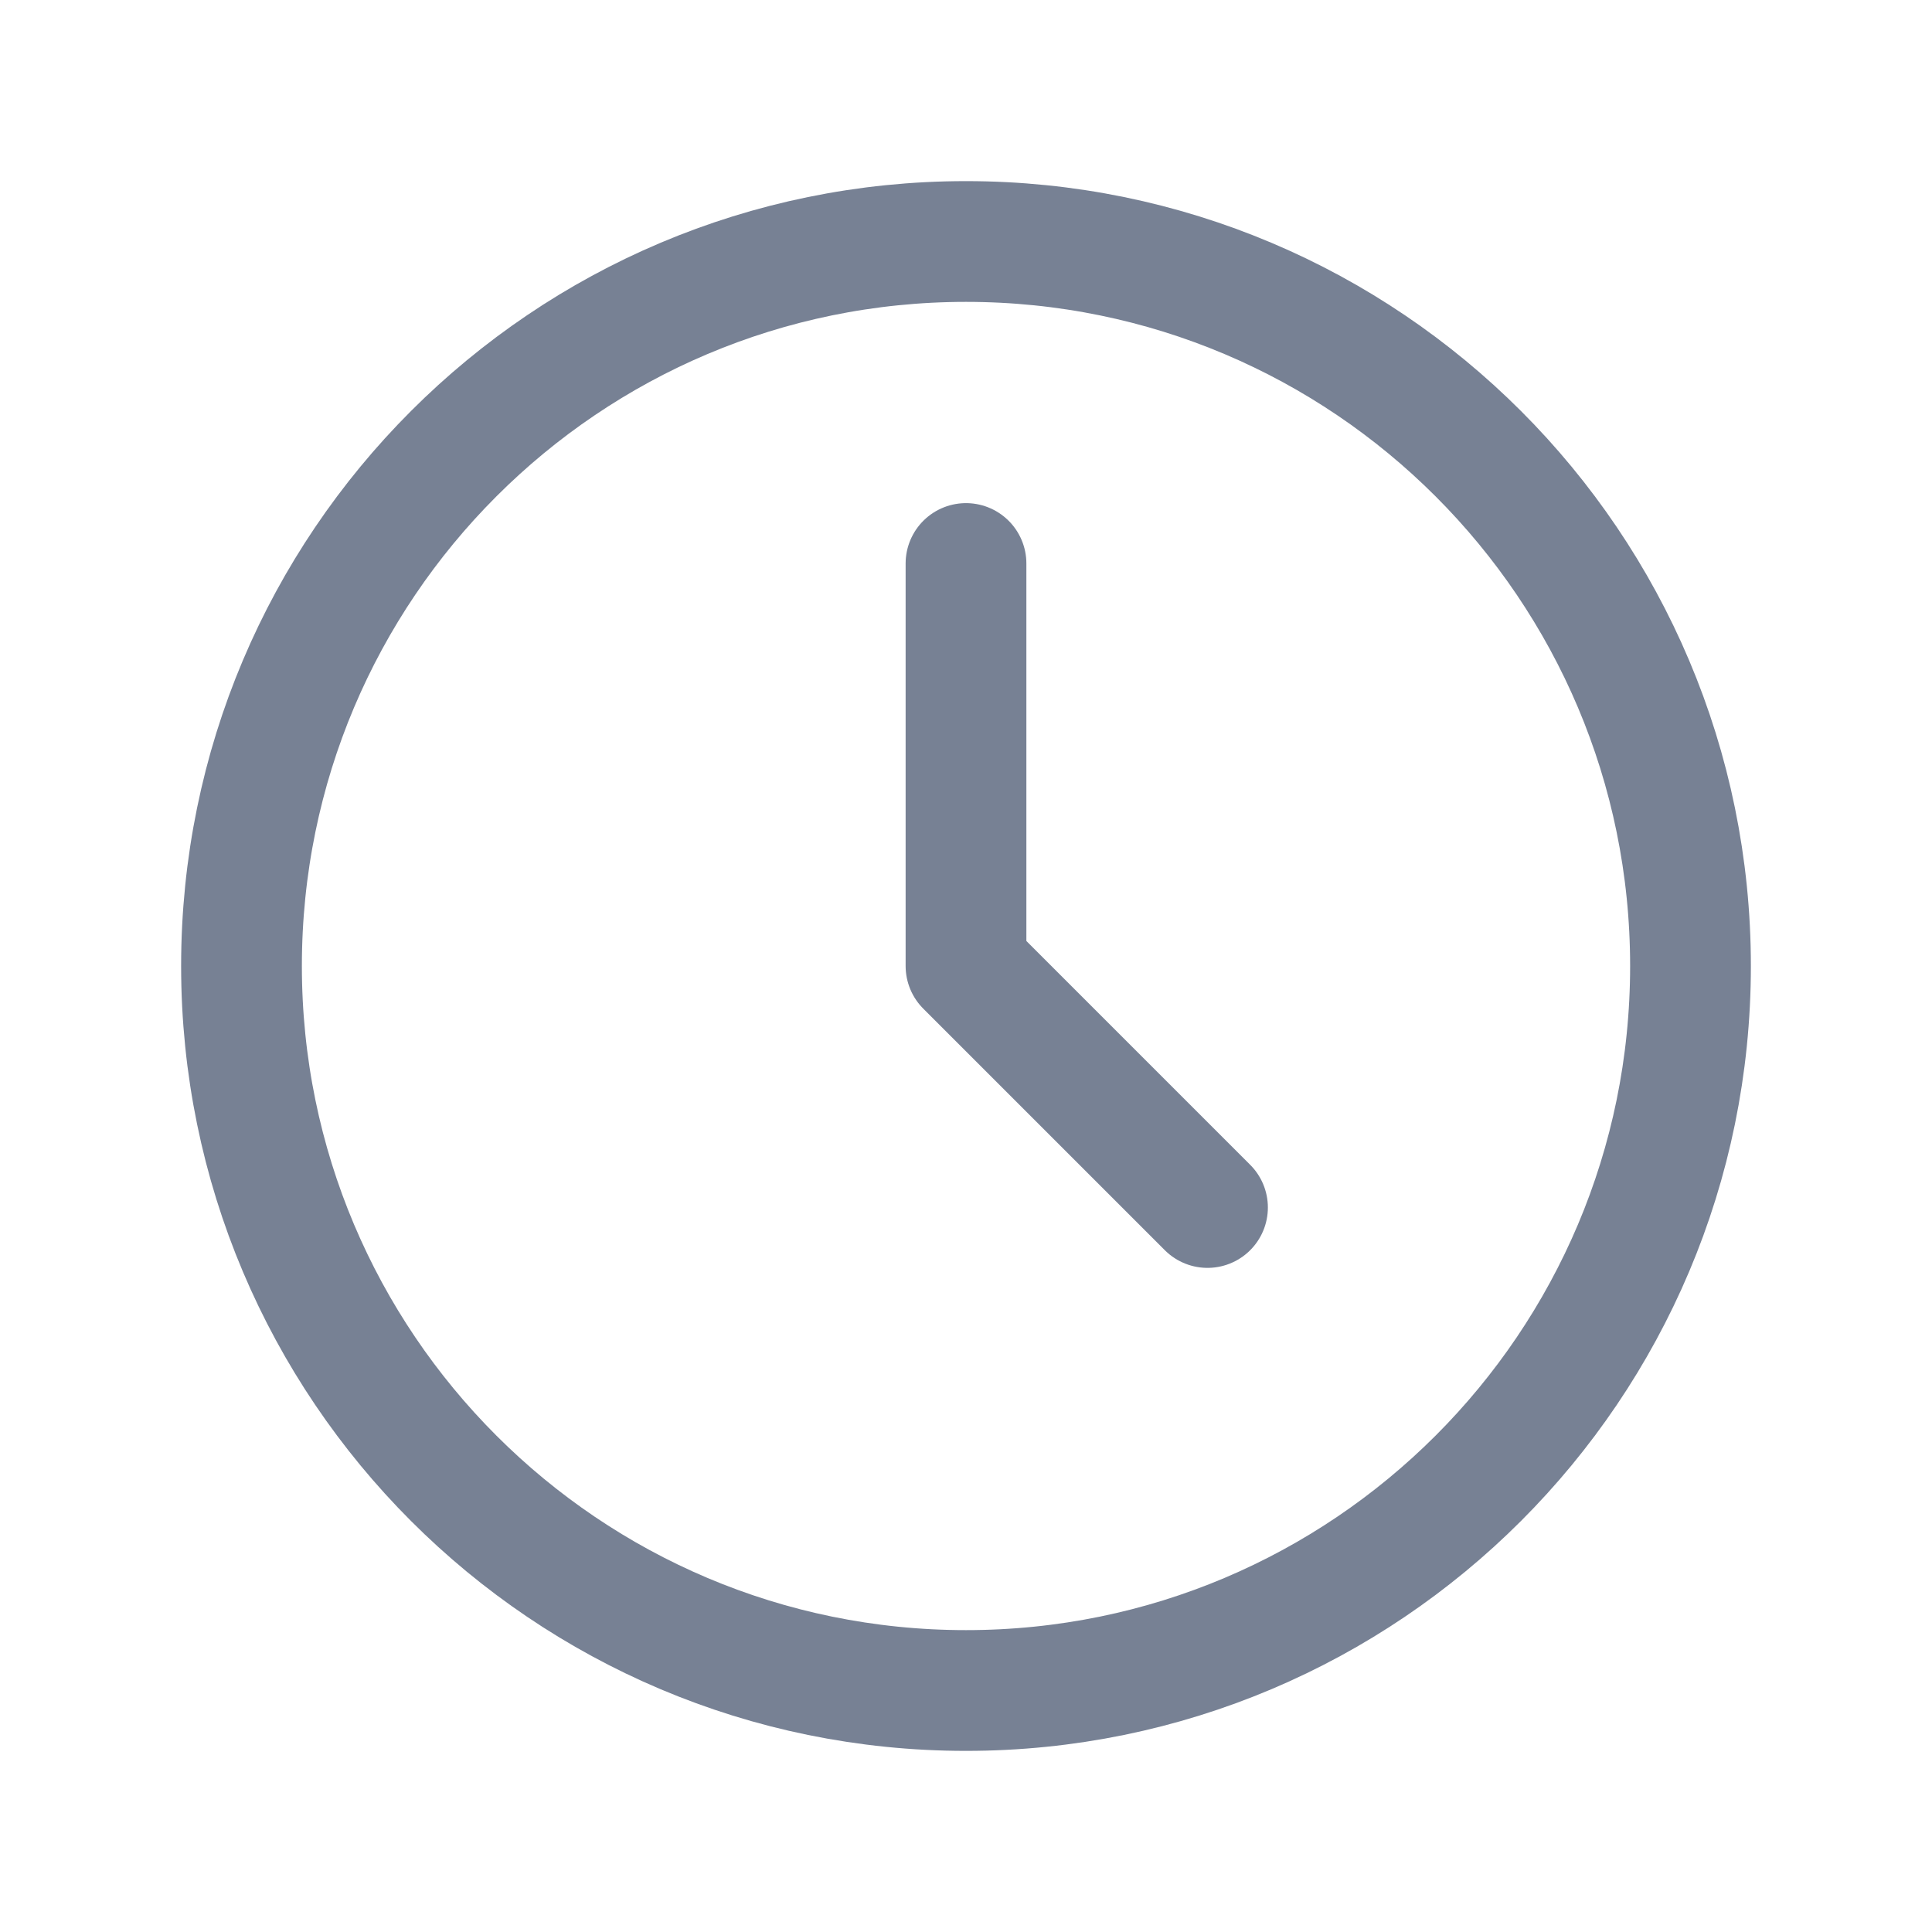
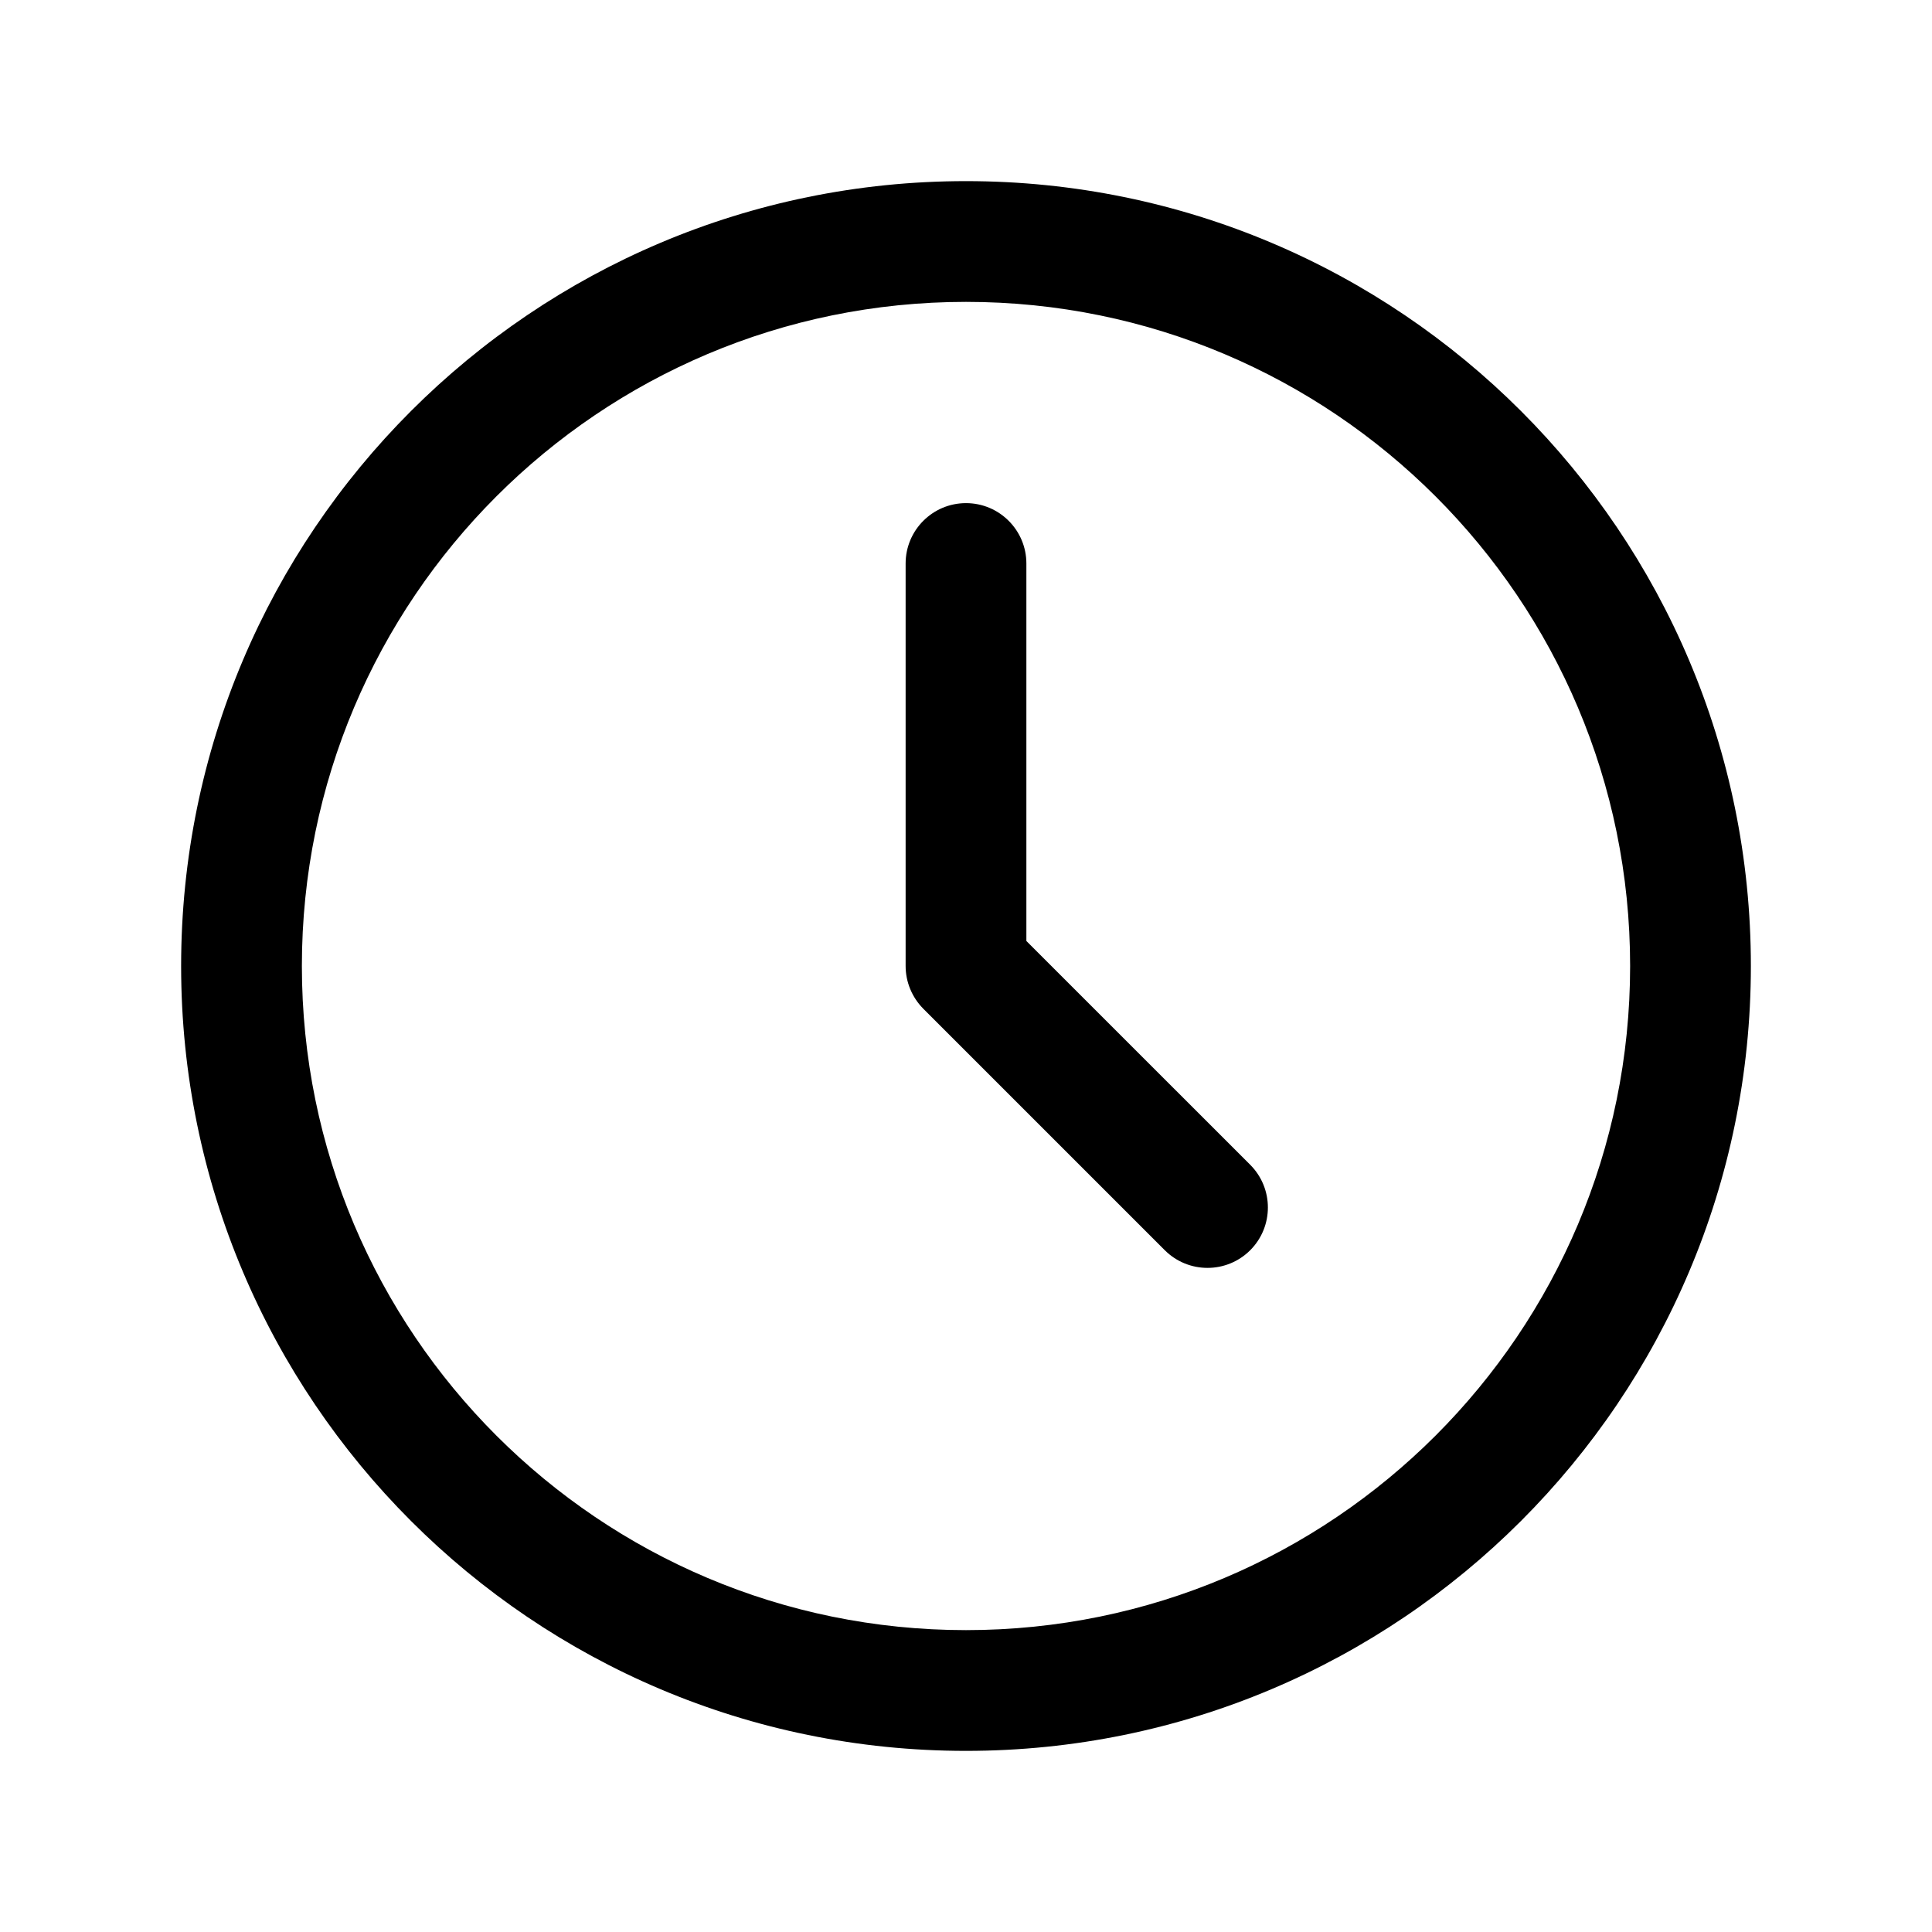
- <svg xmlns="http://www.w3.org/2000/svg" width="36" height="36" viewBox="0 0 36 36" fill="none">
-   <path d="M18 31.5C25.456 31.5 31.5 25.456 31.5 18C31.5 10.544 25.456 4.5 18 4.5C10.544 4.5 4.5 10.544 4.5 18C4.5 25.456 10.544 31.5 18 31.5Z" stroke="#778194" stroke-width="2.25" stroke-linecap="round" stroke-linejoin="round" />
-   <path d="M18 10.5V18L22.5 22.5" stroke="#778194" stroke-width="2.25" stroke-linecap="round" stroke-linejoin="round" />
+ <svg xmlns="http://www.w3.org/2000/svg" width="36" height="36" viewBox="0 0 36 36">
+   <path fill-rule="evenodd" clip-rule="evenodd" d="M18 5.625C11.165 5.625 5.625 11.165 5.625 18C5.625 24.834 11.165 30.375 18 30.375C24.834 30.375 30.375 24.834 30.375 18C30.375 11.165 24.834 5.625 18 5.625ZM3.375 18C3.375 9.923 9.923 3.375 18 3.375C26.077 3.375 32.625 9.923 32.625 18C32.625 26.077 26.077 32.625 18 32.625C9.923 32.625 3.375 26.077 3.375 18Z" />
+   <path fill-rule="evenodd" clip-rule="evenodd" d="M18 9.375C18.621 9.375 19.125 9.879 19.125 10.5V17.534L23.296 21.704C23.735 22.144 23.735 22.856 23.296 23.296C22.856 23.735 22.144 23.735 21.704 23.296L17.204 18.796C16.994 18.584 16.875 18.298 16.875 18V10.5C16.875 9.879 17.379 9.375 18 9.375Z" />
</svg>
